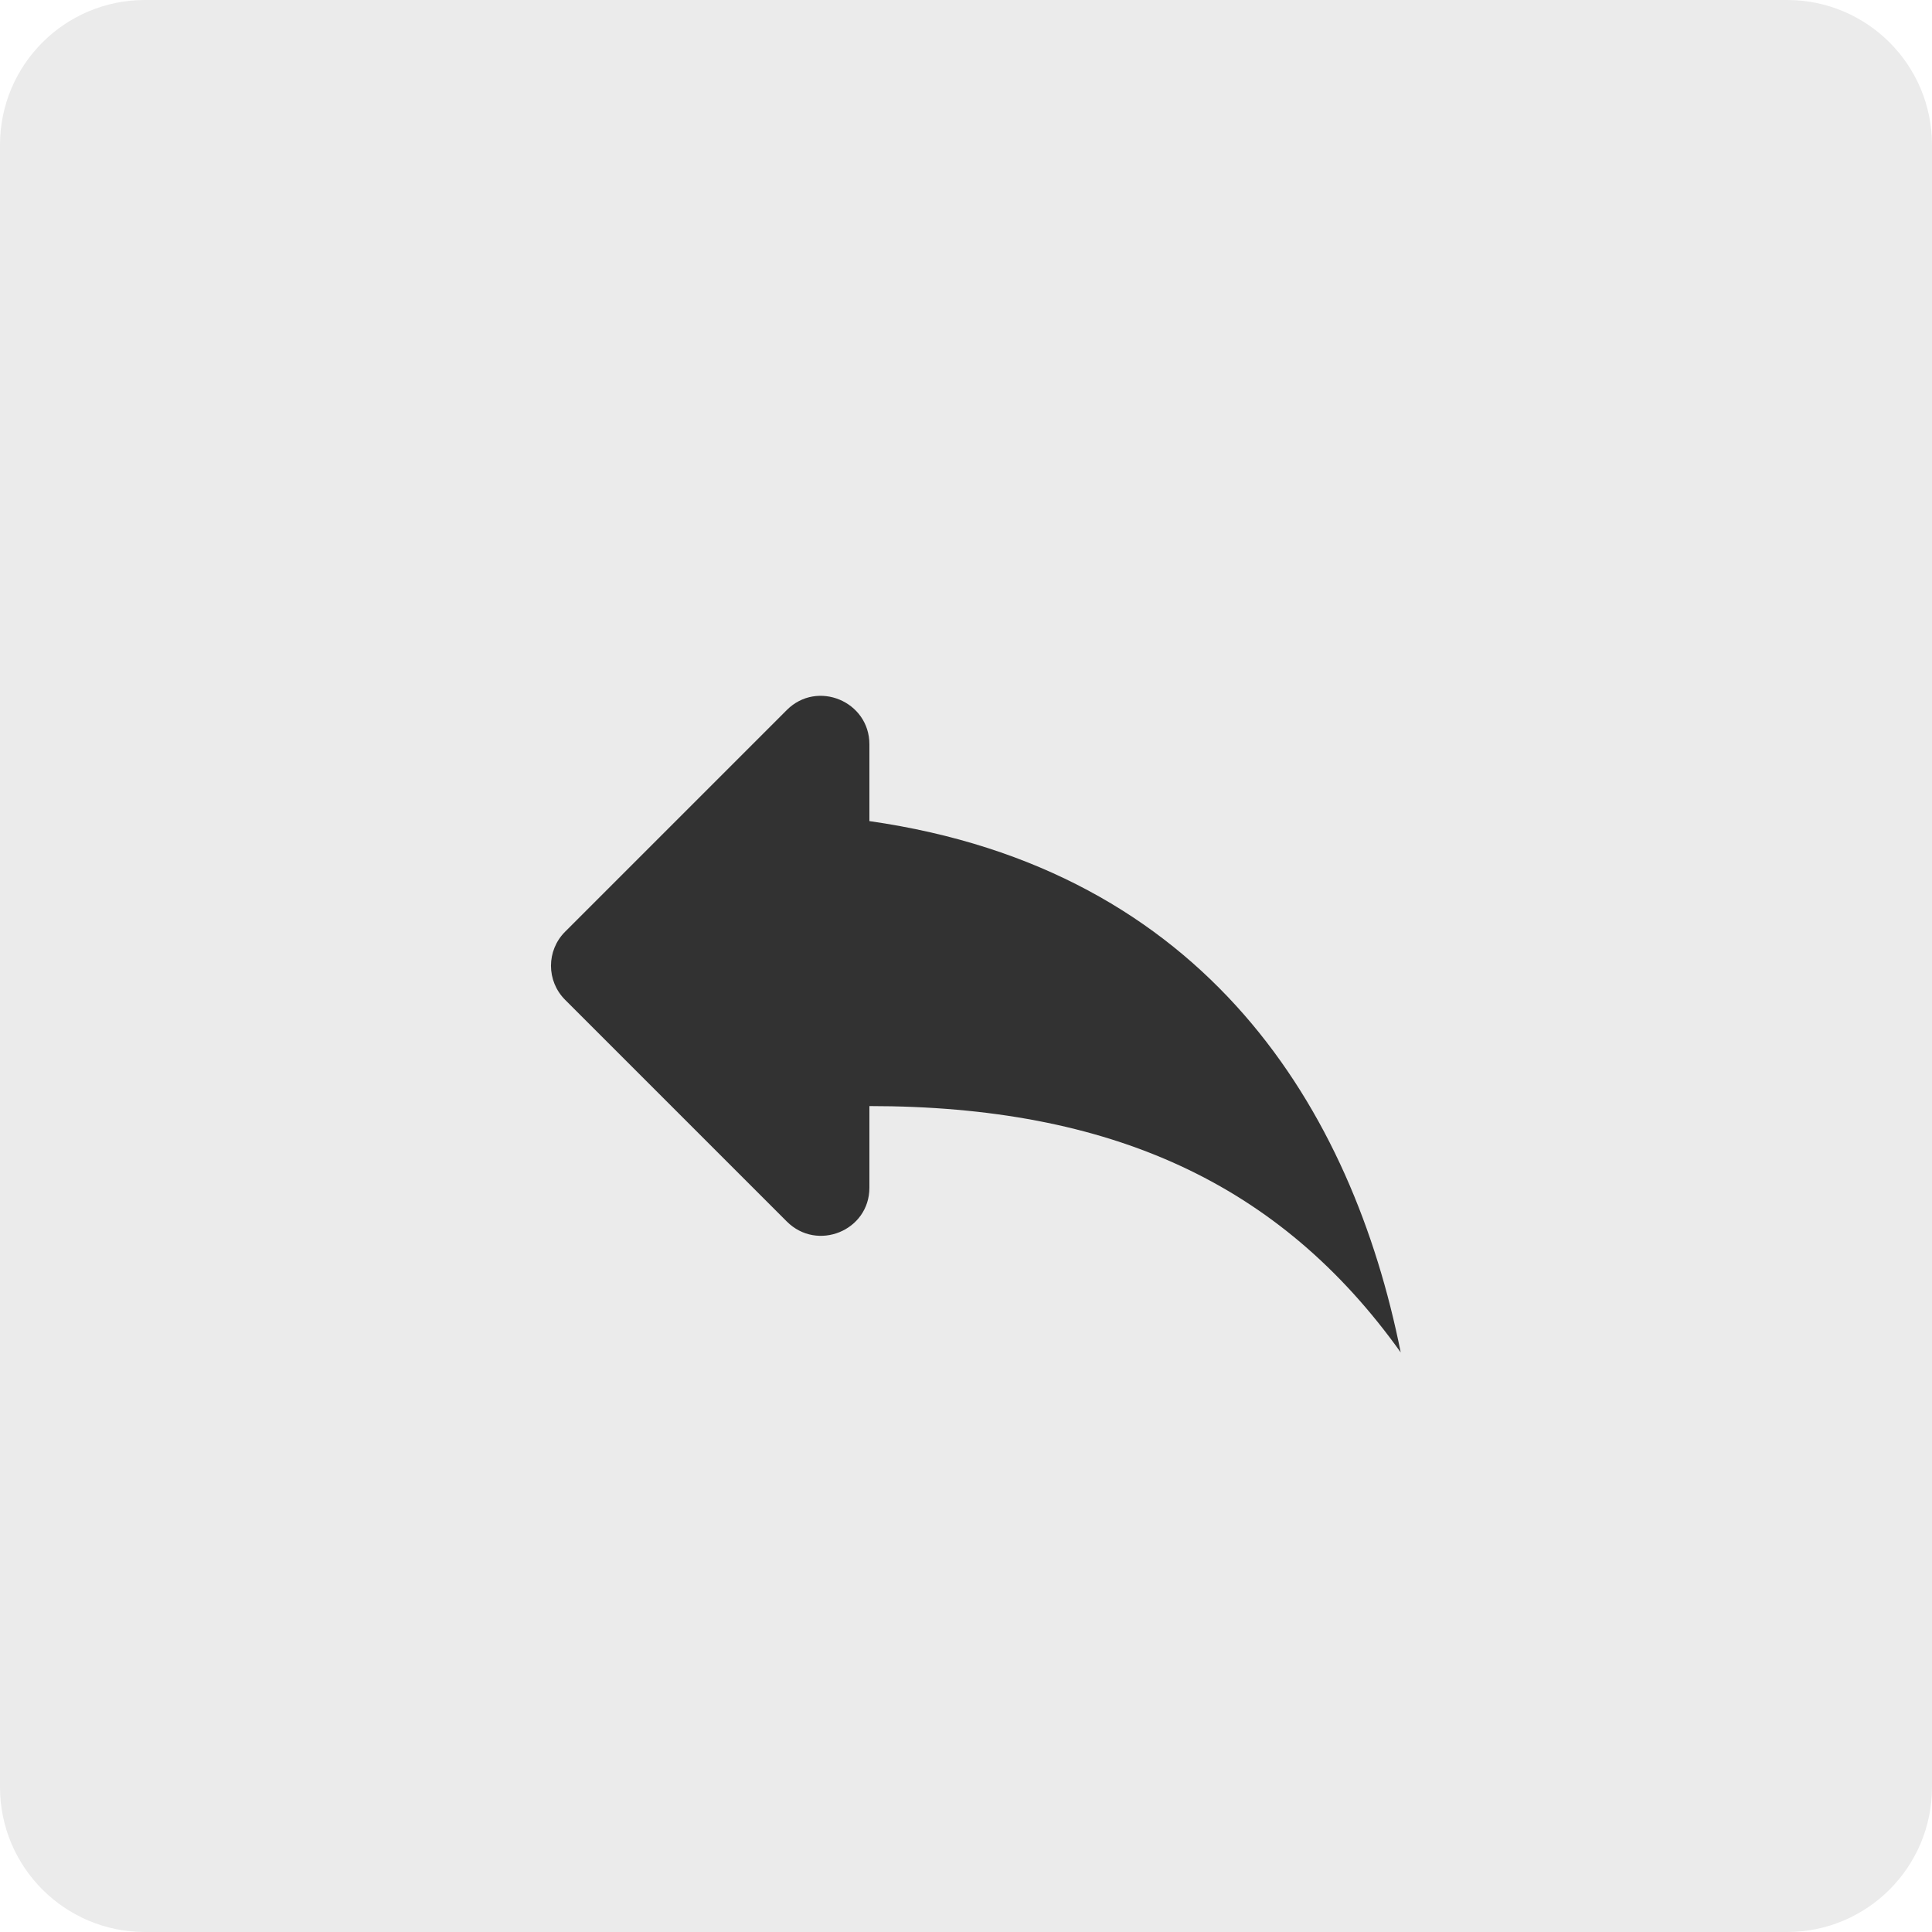
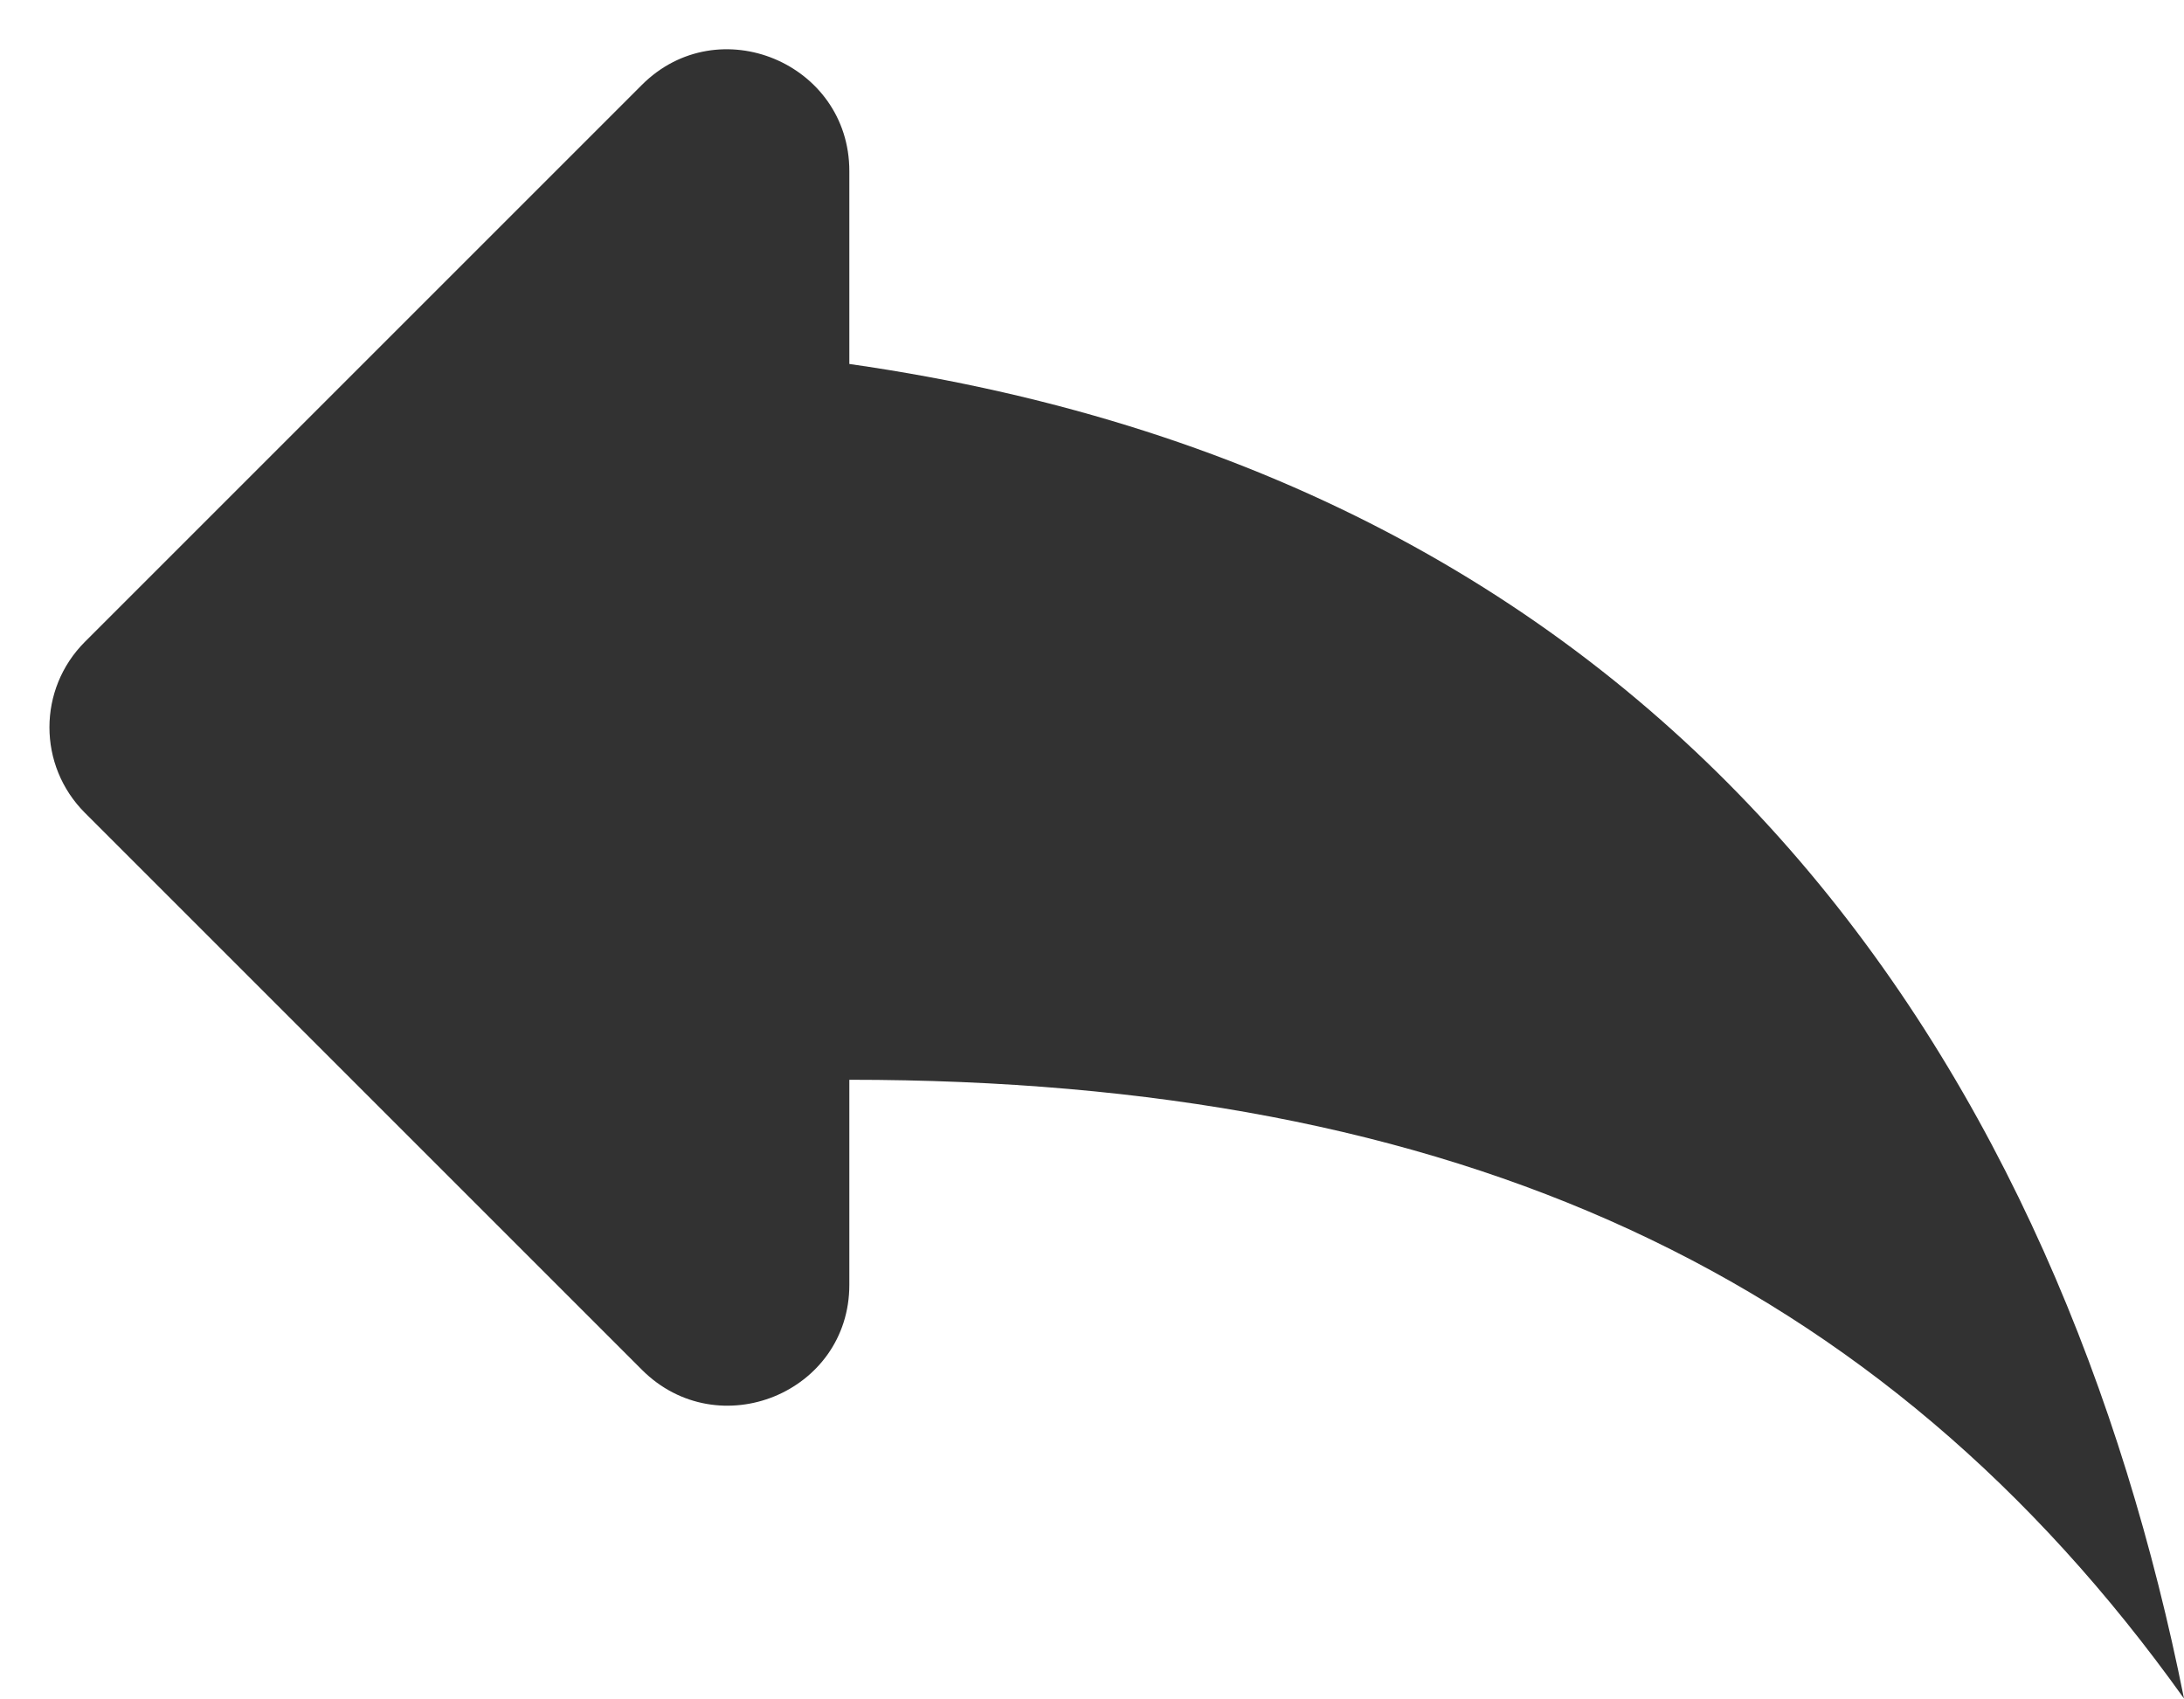
- <svg xmlns="http://www.w3.org/2000/svg" width="40" height="40" viewBox="0 0 40 40" fill="none">
-   <rect width="40" height="40" rx="3" fill="#EBEBEB" />
-   <path d="M18 17V15.41C18 14.52 16.92 14.07 16.29 14.7L11.7 19.29C11.31 19.68 11.31 20.31 11.7 20.7L16.29 25.29C16.92 25.92 18 25.48 18 24.59V22.9C23 22.9 26.5 24.5 29 28C28 23 25 18 18 17Z" fill="#323232" />
+ <svg xmlns="http://www.w3.org/2000/svg" width="18" height="14" viewBox="0 0 18 14" fill="none">
+   <path d="M7 3V1.41C7 0.52 5.92 0.07 5.29 0.7L0.7 5.29C0.31 5.68 0.31 6.31 0.7 6.7L5.29 11.29C5.92 11.92 7 11.48 7 10.59V8.9C12 8.9 15.5 10.5 18 14C17 9 14 4 7 3Z" fill="#323232" />
</svg>
